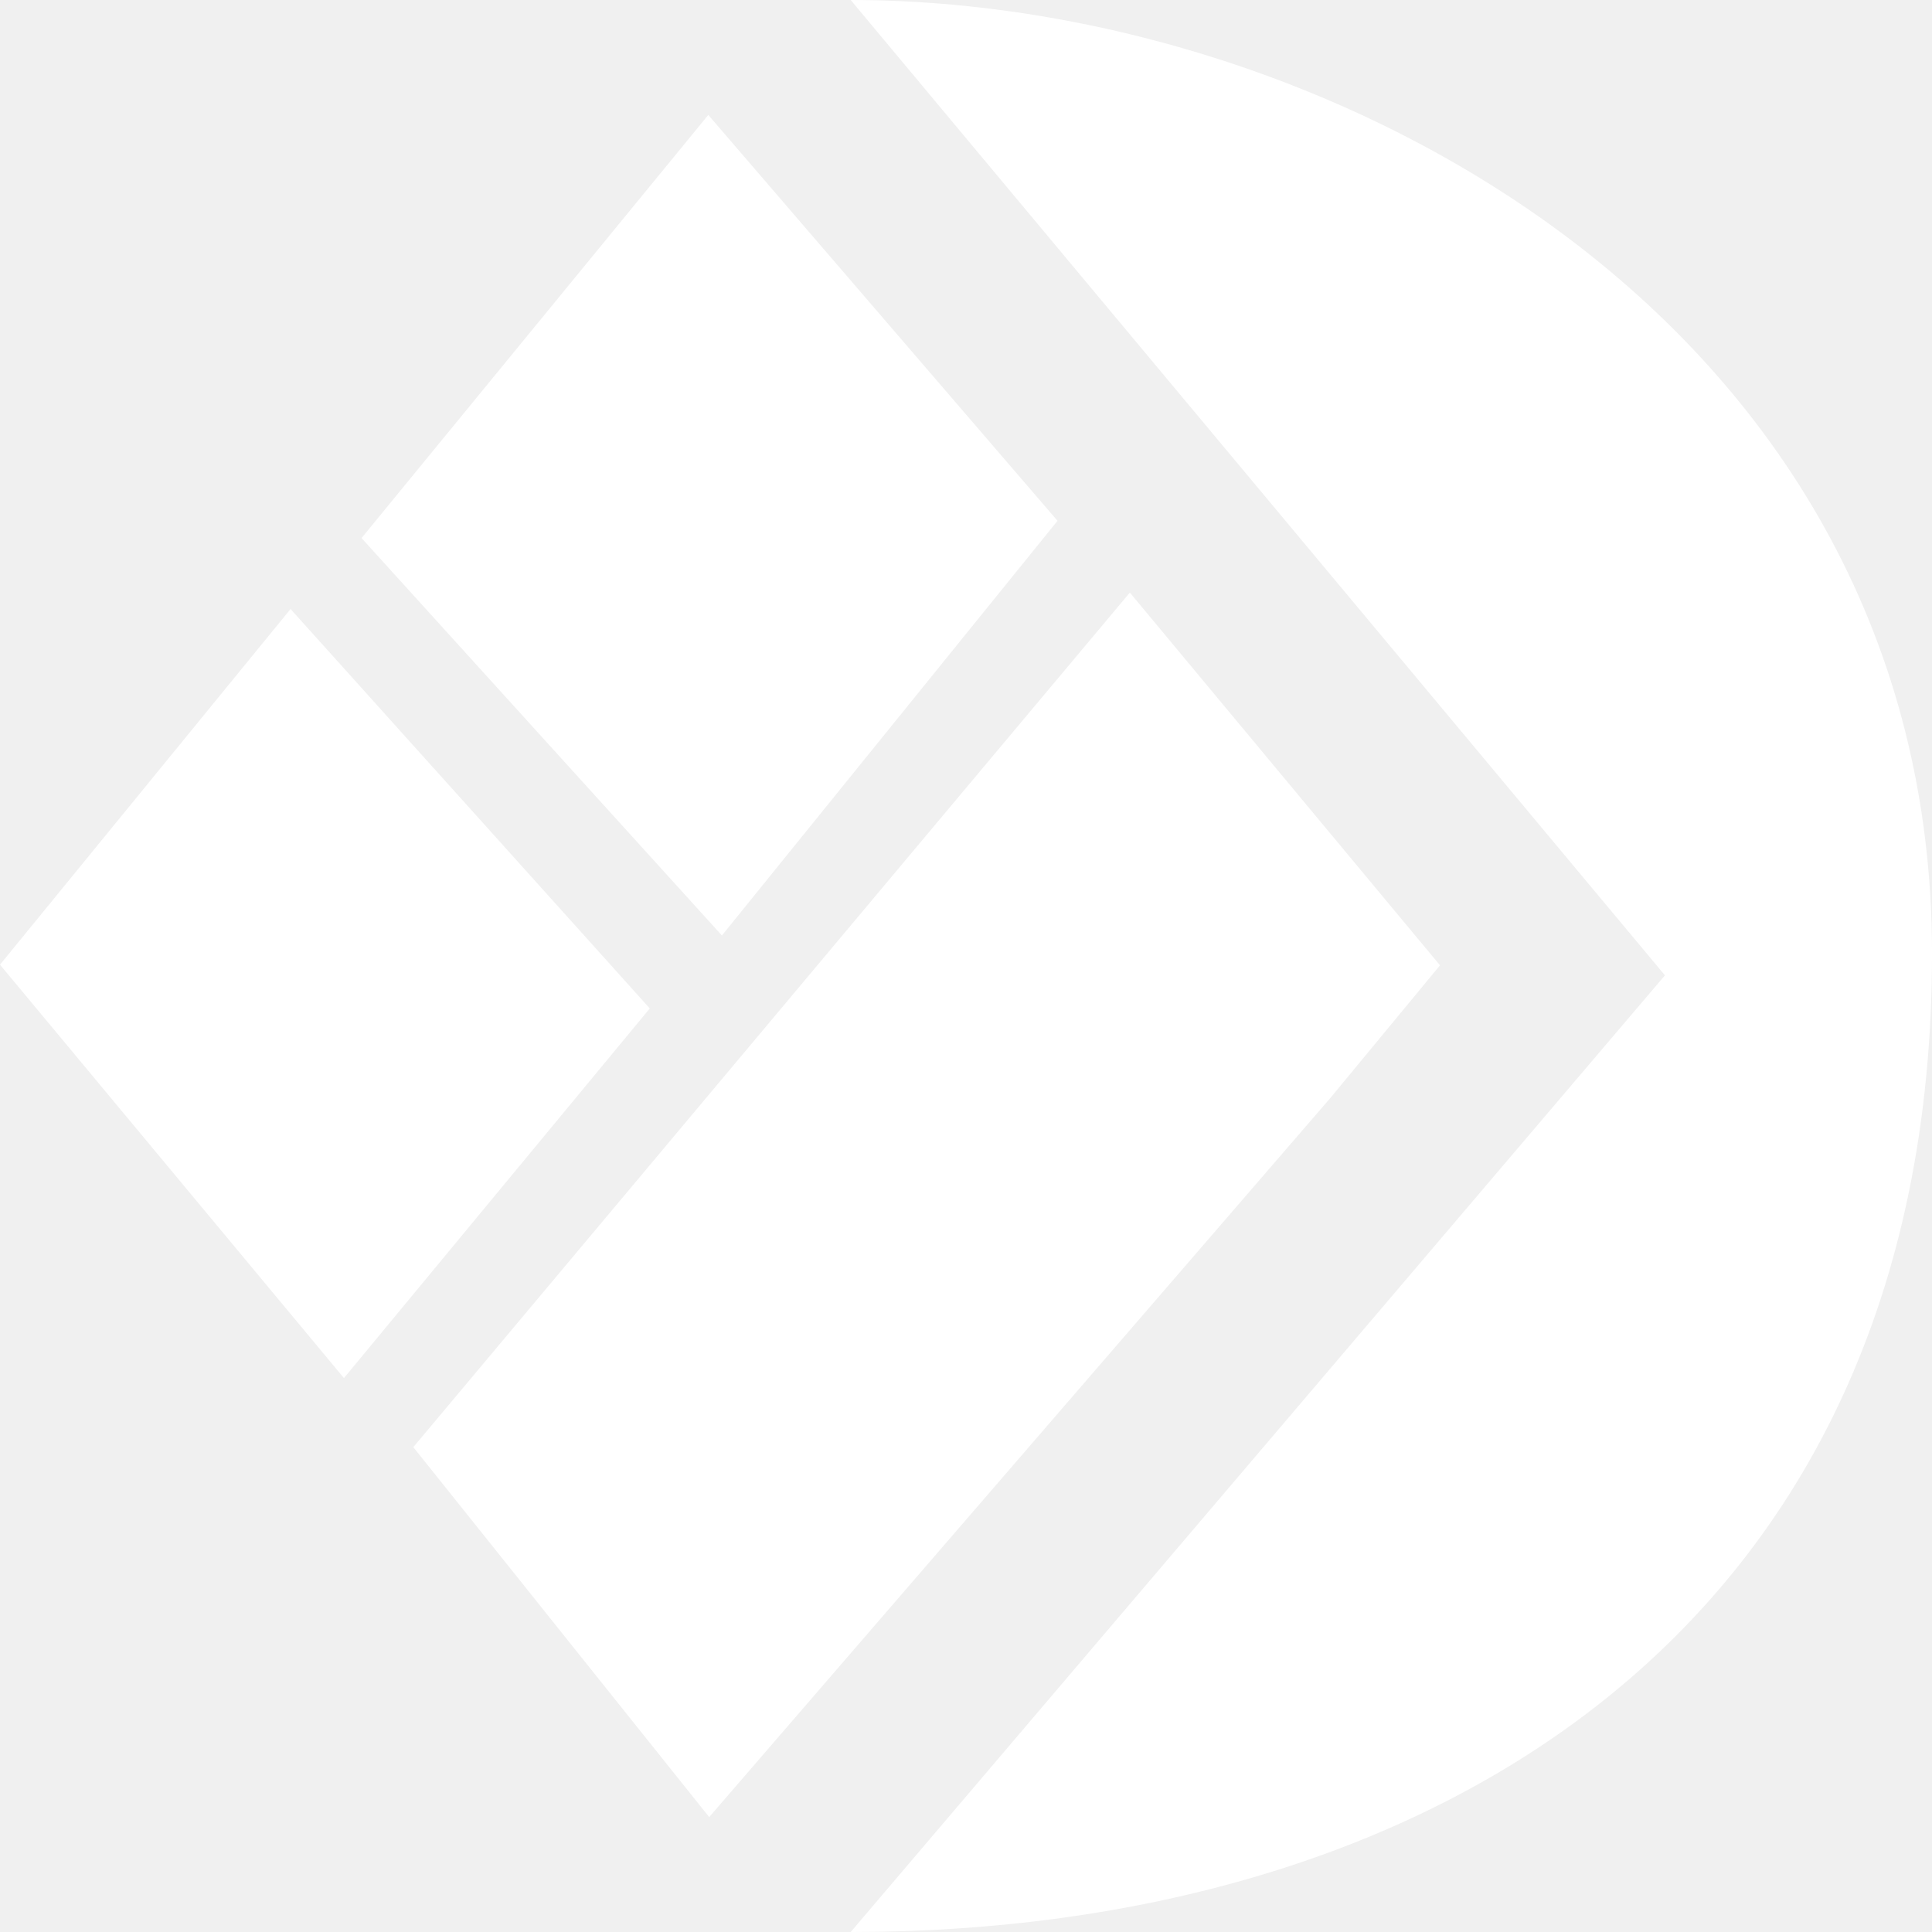
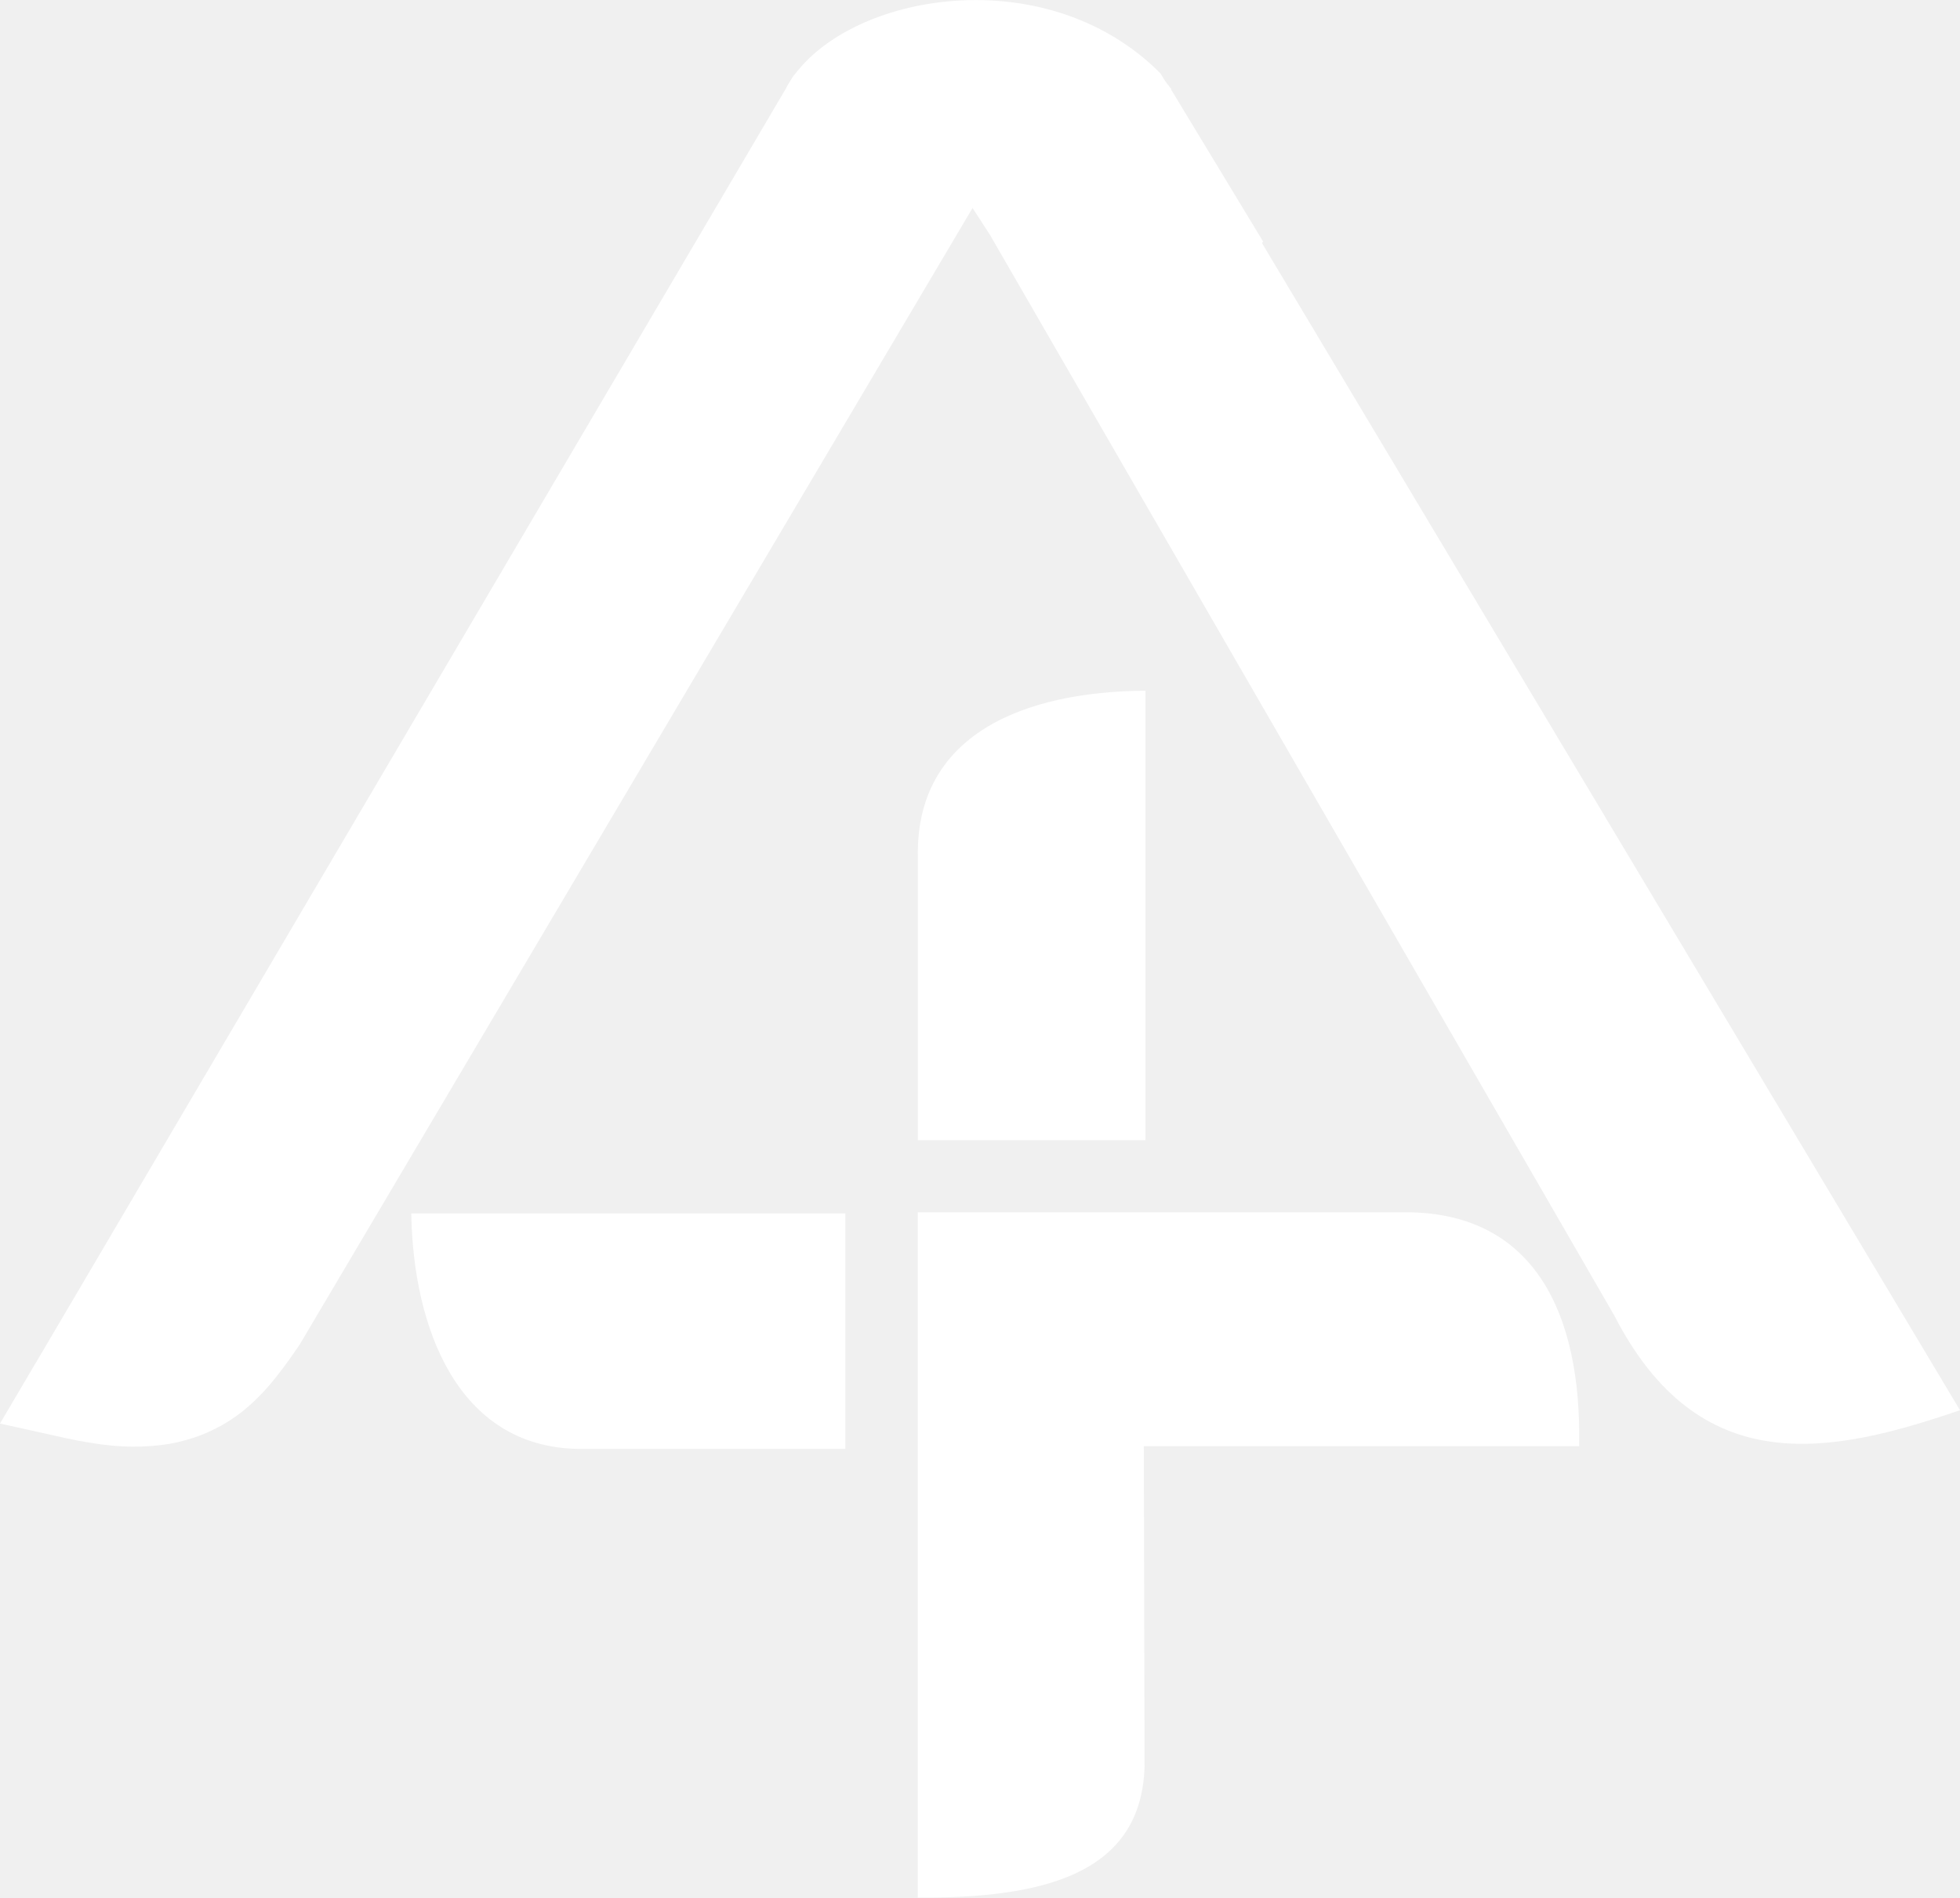
- <svg xmlns="http://www.w3.org/2000/svg" xml:space="preserve" width="23.812mm" height="23.812mm" version="1.1" style="shape-rendering:geometricPrecision; text-rendering:geometricPrecision; image-rendering:optimizeQuality; fill-rule:evenodd; clip-rule:evenodd" viewBox="0 0 959.8 959.8">
+ <svg xmlns="http://www.w3.org/2000/svg" xml:space="preserve" width="12.209mm" height="11.821mm" version="1.1" style="shape-rendering:geometricPrecision; text-rendering:geometricPrecision; image-rendering:optimizeQuality; fill-rule:evenodd; clip-rule:evenodd" viewBox="0 0 132.2 128">
  <defs>
    <style type="text/css">
   
-     .fil0 {fill:white}
+     .fil0 {fill:#FFFFFF}
+     .fil2 {fill:#FFFFFF}
+     .fil1 {fill:#FFFFFF;fill-rule:nonzero}
   
  </style>
  </defs>
  <g id="Layer_x0020_1">
-     <g id="_2164517181776">
+     <g id="_2158395726832">
      <g>
-         <polygon class="fil0" points="525.37,258.73 358.64,464.74 179.61,267.3 351.87,57.1 " />
-         <polygon class="fil0" points="205.33,718.93 561.3,294.39 715.38,479.56 660.78,545.63 352.32,902.71 " />
-         <polygon class="fil0" points="144.35,302.55 322.81,500.98 170.87,684.62 -0,479.24 " />
+         <path class="fil0" d="M77.36 8.16c-4.12,-5.72 -18.31,-5.79 -22.23,-0.86l-50.93 86.53 0.76 0.17c8.03,1.78 10.86,-1.33 13.52,-5.3l47.33 -79.95 -3.42 -2.01 0.03 -0.03 0 -0 0.02 -0.02 0.02 -0.02 0 -0 0.02 -0.02 0.02 -0.02 0 0 0.02 -0.02 0.02 -0.02 0 -0 0.02 -0.02 0.03 -0.02 0 -0 0.02 -0.02 0.02 -0.02 0.01 -0 0.02 -0.02 0.03 -0.02 0.01 -0.01 0.02 -0.02 0.02 -0.02 0.01 -0 0.02 -0.02 0.03 -0.02 0.01 -0 0.02 -0.02 0.03 -0.02 0.01 -0 0.02 -0.01 0.03 -0.02 0.01 -0 0.02 -0.01 0.03 -0.02 0.01 -0.01 0.02 -0.01 0.03 -0.02 0.01 -0 0.02 -0.01 0.03 -0.02 0.01 -0 0.02 -0.01 0.03 -0.02 0.01 -0.01 0.02 -0.01 0.03 -0.01 0.01 -0.01 0.02 -0.01 0.03 -0.01 0.02 -0.01 0.02 -0.01 0.03 -0.01 0.01 -0.01 0.02 -0.01 0.03 -0.01 0.02 -0.01 0.01 -0.01 0.03 -0.01 0.02 -0.01 0.01 -0 0.03 -0.01 0.02 -0 0.01 -0 0.03 -0.01 0.02 -0 0.01 -0 0.03 -0.01 0.02 -0 0.01 -0 0.03 -0.01 0.02 -0 0.01 -0 0.03 -0.01 0.02 -0 0.01 -0 0.05 -0.01 0.01 -0 0.03 -0 0.02 -0 0.01 -0 0.03 -0 0.02 -0 0.01 0 0 0c0.56,0.05 1.74,1.18 2.19,1.67l10.87 13.82 5.03 -5.59 -4.66 -7.7z" />
+         <path id="1" class="fil1" d="M56.91 9.22l-3.56 -3.83 0.23 -0.34 0.58 -0.65 0.62 -0.57 0.66 -0.5 0.69 -0.45 0.72 -0.4 0.75 -0.35 0.78 -0.31 0.8 -0.27 0.83 -0.23 0.85 -0.2 0.87 -0.16 0.88 -0.13 0.89 -0.09 0.9 -0.06 0.91 -0.03 0.91 0.01 0.92 0.04 0.91 0.07 0.91 0.11 0.9 0.14 0.89 0.18 0.87 0.21 0.86 0.25 0.84 0.29 0.82 0.33 0.79 0.37 0.77 0.42 0.73 0.46 0.7 0.52 0.67 0.58 0.63 0.65 0.58 0.73 -3.26 4.3 -0.25 -0.31 -0.31 -0.32 -0.38 -0.33 -0.44 -0.32 -0.49 -0.31 -0.54 -0.3 -0.59 -0.28 -0.63 -0.26 -0.67 -0.23 -0.7 -0.2 -0.73 -0.18 -0.75 -0.15 -0.77 -0.12 -0.78 -0.09 -0.79 -0.06 -0.79 -0.03 -0.79 -0.01 -0.79 0.02 -0.78 0.05 -0.76 0.08 -0.75 0.11 -0.72 0.14 -0.7 0.16 -0.66 0.19 -0.63 0.21 -0.58 0.23 -0.53 0.25 -0.48 0.26 -0.42 0.27 -0.36 0.27 -0.29 0.26 -0.22 0.24 0.23 -0.34zm-3.56 -3.83l0.11 -0.18 0.12 -0.16 -0.23 0.34zm-50.93 86.53l50.93 -86.53 3.56 3.83 -50.93 86.53 -2.15 1.12 -1.41 -4.95zm1.41 4.95l-3.83 -0.85 2.42 -4.11 1.41 4.95zm0.76 0.17l-0.76 -0.17 0.73 -6.07 0.76 0.17 -0.73 6.07zm12.11 -10.26l3.55 3.85 -0.09 0.14 -0.27 0.39 -0.27 0.39 -0.28 0.39 -0.29 0.39 -0.3 0.39 -0.31 0.39 -0.32 0.38 -0.33 0.37 -0.35 0.36 -0.37 0.36 -0.38 0.34 -0.4 0.33 -0.42 0.31 -0.43 0.29 -0.45 0.27 -0.47 0.25 -0.48 0.23 -0.5 0.21 -0.52 0.18 -0.53 0.16 -0.55 0.14 -0.57 0.11 -0.59 0.08 -0.61 0.06 -0.62 0.03 -0.64 0.01 -0.67 -0.02 -0.69 -0.05 -0.71 -0.08 -0.73 -0.11 -0.76 -0.13 -0.79 -0.16 0.73 -6.07 0.69 0.14 0.66 0.12 0.62 0.09 0.59 0.07 0.56 0.04 0.53 0.02 0.5 -0 0.48 -0.02 0.45 -0.04 0.42 -0.06 0.4 -0.08 0.38 -0.09 0.36 -0.11 0.34 -0.12 0.32 -0.13 0.3 -0.15 0.29 -0.16 0.28 -0.17 0.27 -0.18 0.25 -0.19 0.25 -0.2 0.24 -0.22 0.23 -0.23 0.23 -0.24 0.23 -0.26 0.23 -0.27 0.23 -0.28 0.23 -0.29 0.23 -0.31 0.23 -0.32 0.23 -0.33 0.23 -0.35 -0.09 0.14zm3.55 3.85l-0.04 0.07 -0.05 0.08 0.09 -0.14zm47.33 -79.95l-47.33 79.95 -3.55 -3.85 47.33 -79.95 2.68 -0.9 0.87 4.75zm-0.87 -4.75l2.73 1.6 -1.86 3.14 -0.87 -4.75zm-3.42 -2.01l3.42 2.01 -1.81 5.65 -3.42 -2.01 -0.45 -5.3 2.26 -0.35zm-1.81 5.65l-3.62 -2.12 3.17 -3.17 0.45 5.3zm2.28 -0.37l-0.03 0.03 -2.71 -4.95 0.03 -0.03 3.63 2.47 -0.92 2.47zm0.92 -2.47l0 1.55 -0.92 0.92 0.92 -2.47zm0 -0l0 0 -4.55 0 0 -0 0.88 -2.43 3.67 2.43zm-4.55 0l0 -1.51 0.88 -0.92 -0.88 2.43zm3.69 2.41l-0.02 0.02 -2.79 -4.87 0.02 -0.02 0.08 -0.08 2.71 4.95zm-2.79 -4.87l0.04 -0.04 0.04 -0.04 -0.08 0.08zm2.73 4.92l-0.02 0.02 -2.63 -5.02 0.02 -0.02 3.59 2.51 -0.96 2.51zm0.96 -2.51l0 1.59 -0.96 0.92 0.96 -2.51zm0 -0l0 0 -4.55 0 0 -0 0.97 -2.52 3.59 2.52zm-4.55 0l0 -1.6 0.97 -0.92 -0.97 2.52zm3.61 2.49l-0.02 0.02 -2.62 -5.03 0.02 -0.02 2.62 5.03 -0 0zm0 -0l-0 0 0.22 -0.21 -0.21 0.2zm0.02 -0.02l-0.02 0.02 -2.63 -5.02 0.02 -0.02 1.31 -0.57 1.31 5.59zm-2.63 -5.02l0.59 -0.57 0.72 0 -1.31 0.57zm1.32 5.59l-0 0 0 -6.15 0 0 1.31 5.59 -1.31 0.56zm1.31 -0.56l-0.59 0.56 -0.72 0 1.31 -0.56zm0.02 -0.02l-0.02 0.02 -2.62 -5.03 0.02 -0.02 2.63 5.03 -0 0zm0 -0l-0 0 -0.05 0.05 0.05 -0.05zm0.02 -0.02l-0.02 0.02 -2.63 -5.02 0.02 -0.02 3.39 3.78 -0.76 1.25zm0.76 -1.25l-0.25 0.76 -0.51 0.48 0.76 -1.25zm0 -0l-0 0 -4.15 -2.53 0 -0 0.91 -1.38 3.24 3.9zm-4.15 -2.53l0.29 -0.88 0.61 -0.5 -0.91 1.38zm3.27 3.89l-0.02 0.02 -2.34 -5.28 0.02 -0.02 2.36 5.26 -0.02 0.02zm0.02 -0.02l-0.02 0.02 0.01 -0.01 0.02 -0.01zm0.03 -0.02l-0.03 0.02 -2.39 -5.24 0.03 -0.02 0.4 -0.27 1.98 5.51zm-2.39 -5.24l0.19 -0.16 0.21 -0.11 -0.4 0.27zm1.99 5.5l-0 0 -1.58 -5.77 0 -0 2.1 5.41 -0.52 0.37zm0.52 -0.37l-0.24 0.23 -0.27 0.14 0.52 -0.37zm0.02 -0.02l-0.02 0.02 -2.61 -5.04 0.02 -0.02 2.62 5.03 -0.01 0.01zm0.01 -0.01l-0.01 0.01 0.11 -0.1 -0.1 0.1zm0.02 -0.02l-0.02 0.02 -2.62 -5.03 0.02 -0.02 0.67 -0.44 1.96 5.47zm-2.62 -5.03l0.31 -0.29 0.36 -0.14 -0.67 0.44zm1.96 5.46l-0.01 0 -1.29 -5.9 0.01 -0 1.71 5.67 -0.42 0.23zm0.42 -0.23l-0.2 0.14 -0.22 0.09 0.42 -0.23zm0.02 -0.02l-0.02 0.02 -2.13 -5.44 0.02 -0.02 2.21 5.38 -0.09 0.07zm0.09 -0.07l-0.05 0.04 -0.03 0.02 0.09 -0.07zm0.03 -0.02l-0.03 0.02 -2.3 -5.31 0.03 -0.02 2.5 5.13 -0.2 0.18zm0.2 -0.18l-0.09 0.09 -0.11 0.09 0.2 -0.18zm0.01 -0.01l-0.01 0.01 -2.71 -4.95 0.01 -0.01 0.21 -0.18 2.5 5.13zm-2.71 -4.95l0.1 -0.1 0.11 -0.09 -0.21 0.18zm2.52 5.12l-0.02 0.02 -2.3 -5.31 0.02 -0.02 2.33 5.28 -0.04 0.03zm0.04 -0.03l-0.02 0.01 -0.02 0.02 0.04 -0.03zm0.02 -0.02l-0.02 0.02 -2.37 -5.25 0.02 -0.02 0.54 -0.32 1.83 5.58zm-2.37 -5.25l0.25 -0.21 0.29 -0.11 -0.54 0.32zm1.84 5.57l-0.01 0 -1.29 -5.9 0.01 -0 1.71 5.67 -0.42 0.23zm0.42 -0.23l-0.2 0.14 -0.22 0.09 0.42 -0.23zm0.02 -0.02l-0.02 0.02 -2.13 -5.44 0.02 -0.02 2.17 5.41 -0.04 0.03zm0.04 -0.03l-0.03 0.02 -0.02 0.01 0.04 -0.03zm0.03 -0.02l-0.03 0.02 -2.21 -5.38 0.03 -0.02 0.42 -0.24 1.79 5.62zm-2.21 -5.38l0.2 -0.15 0.22 -0.09 -0.42 0.24zm1.8 5.62l-0.01 0 -1.38 -5.87 0.01 -0 1.78 5.64 -0.4 0.23zm0.4 -0.23l-0.19 0.14 -0.21 0.09 0.4 -0.23zm0.02 -0.02l-0.02 0.02 -2.18 -5.4 0.02 -0.02 0.03 -0.02 2.15 5.43zm-2.18 -5.4l0 -0 0.03 -0.02 -0.03 0.02zm2.17 5.41l-0.03 0.02 -2.11 -5.45 0.03 -0.02 0.05 -0.03 2.06 5.49zm-2.11 -5.45l0.05 -0.03 0 -0 -0.05 0.04zm2.07 5.48l-0.01 0 -2.01 -5.52 0.01 -0 0.15 -0.09 1.86 5.61zm-2.01 -5.52l0.07 -0.04 0.08 -0.05 -0.15 0.09zm1.89 5.6l-0.02 0.01 -1.72 -5.7 0.02 -0.01 1.91 5.58 -0.2 0.12zm0.2 -0.12l-0.1 0.07 -0.1 0.06 0.2 -0.12zm0.03 -0.02l-0.03 0.02 -2.11 -5.45 0.03 -0.02 0.05 -0.03 2.06 5.49zm-2.11 -5.45l0.05 -0.03 0 -0 -0.05 0.04zm2.07 5.48l-0.01 0 -2.01 -5.52 0.01 -0 0.11 -0.07 1.9 5.59zm-2.01 -5.52l0.05 -0.04 0.06 -0.03 -0.11 0.07zm1.92 5.58l-0.02 0.01 -1.79 -5.66 0.02 -0.01 1.82 5.64 -0.03 0.02zm0.03 -0.02l-0.03 0.02 0.03 -0.02 -0 0zm0.03 -0.02l-0.03 0.02 -1.85 -5.63 0.03 -0.02 2.03 5.5 -0.18 0.12zm0.18 -0.12l-0.09 0.07 -0.09 0.05 0.18 -0.12zm0.01 -0.01l-0.01 0.01 -2.21 -5.38 0.01 -0.01 0.39 -0.23 1.81 5.61zm-2.21 -5.38l0.19 -0.14 0.21 -0.09 -0.39 0.23zm1.83 5.61l-0.02 0.01 -1.42 -5.85 0.02 -0.01 1.72 5.68 -0.3 0.16zm0.3 -0.16l-0.14 0.1 -0.15 0.07 0.3 -0.16zm0.03 -0.02l-0.03 0.02 -2.01 -5.52 0.03 -0.02 0.36 -0.19 1.65 5.71zm-2.01 -5.52l0.17 -0.11 0.19 -0.08 -0.36 0.19zm1.66 5.71l-0.01 0 -1.29 -5.9 0.01 -0 1.47 5.82 -0.18 0.09zm0.18 -0.09l-0.09 0.05 -0.09 0.04 0.18 -0.09zm0.02 -0.01l-0.02 0.01 -1.66 -5.73 0.02 -0.01 1.75 5.68 -0.09 0.05zm0.09 -0.05l-0.03 0.02 -0.06 0.03 0.09 -0.05zm0.03 -0.02l-0.03 0.02 -1.85 -5.63 0.03 -0.02 0.28 -0.14 1.57 5.76zm-1.85 -5.63l0.13 -0.08 0.15 -0.06 -0.28 0.14zm1.58 5.76l-0.01 0 -1.29 -5.9 0.01 -0 1.36 5.87 -0.06 0.03zm0.06 -0.03l-0.02 0.01 -0.04 0.02 0.06 -0.03zm0.02 -0.01l-0.02 0.01 -1.42 -5.85 0.02 -0.01 1.58 5.77 -0.16 0.08zm0.16 -0.08l-0.08 0.04 -0.08 0.04 0.16 -0.08zm0.03 -0.02l-0.03 0.02 -1.74 -5.69 0.03 -0.02 1.88 5.6 -0.14 0.08zm0.14 -0.08l-0.06 0.04 -0.07 0.04 0.14 -0.08zm0.01 -0.01l-0.01 0.01 -2.01 -5.52 0.01 -0.01 0.46 -0.23 1.55 5.75zm-2.01 -5.52l0.22 -0.15 0.24 -0.08 -0.46 0.23zm1.57 5.74l-0.02 0.01 -1.09 -5.98 0.02 -0.01 1.31 5.89 -0.22 0.09zm0.22 -0.09l-0.11 0.05 -0.11 0.04 0.22 -0.09zm0.03 -0.01l-0.03 0.01 -1.52 -5.8 0.03 -0.01 0.09 -0.04 1.43 5.84zm-1.52 -5.8l0.05 -0.02 0.04 -0.02 -0.09 0.04zm1.44 5.84l-0.01 0.01 -1.34 -5.88 0.01 -0.01 1.56 5.78 -0.22 0.11zm0.22 -0.11l-0.11 0.06 -0.11 0.05 0.22 -0.11zm0.02 -0.01l-0.02 0.01 -1.77 -5.67 0.02 -0.01 0.18 -0.09 1.59 5.76zm-1.77 -5.67l0.08 -0.05 0.1 -0.04 -0.18 0.09zm1.62 5.75l-0.03 0.01 -1.41 -5.85 0.03 -0.01 0.12 -0.05 1.29 5.9zm-1.41 -5.85l0.07 -0.03 0.05 -0.02 -0.12 0.05zm1.3 5.9l-0.02 0.01 -1.16 -5.95 0.02 -0.01 1.27 5.91 -0.11 0.04zm0.11 -0.04l-0.06 0.03 -0.05 0.02 0.11 -0.04zm0.02 -0.01l-0.02 0.01 -1.38 -5.87 0.02 -0.01 0.03 -0.01 1.34 5.88zm-1.38 -5.87l0.01 -0 0.02 -0.01 -0.03 0.01zm1.37 5.87l-0.03 0.01 -1.31 -5.89 0.03 -0.01 0.03 -0.01 1.28 5.91zm-1.31 -5.89l0.03 -0.01 0.02 -0.01 -0.05 0.02zm1.29 5.9l-0.01 0.01 -1.25 -5.92 0.01 -0.01 1.31 5.89 -0.06 0.03zm0.06 -0.03l-0.05 0.02 -0.02 0.01 0.06 -0.03zm0.02 -0.01l-0.02 0.01 -1.38 -5.87 0.02 -0.01 0.08 -0.03 1.3 5.9zm-1.38 -5.87l0.05 -0.02 0.03 -0.01 -0.08 0.03zm1.32 5.89l-0.03 0.01 -1.22 -5.93 0.03 -0.01 0.12 -0.04 1.09 5.97zm-1.22 -5.93l0.06 -0.02 0.07 -0.02 -0.12 0.04zm1.11 5.97l-0.02 0.01 -0.97 -6.01 0.02 -0.01 1.21 5.92 -0.24 0.09zm0.24 -0.09l-0.12 0.05 -0.12 0.04 0.24 -0.09zm0.01 -0.01l-0.01 0.01 -1.45 -5.83 0.01 -0.01 0.24 -0.09 1.21 5.92zm-1.45 -5.83l0.11 -0.05 0.12 -0.04 -0.24 0.09zm1.24 5.91l-0.03 0.01 -0.97 -6.01 0.03 -0.01 1.1 5.97 -0.12 0.04zm0.12 -0.04l-0.05 0.02 -0.07 0.02 0.12 -0.04zm0.02 -0.01l-0.02 0.01 -1.22 -5.93 0.02 -0.01 0.16 -0.05 1.06 5.98zm-1.22 -5.93l0.08 -0.03 0.08 -0.02 -0.16 0.05zm1.07 5.98l-0.01 0 -0.9 -6.03 0.01 -0 1.01 6 -0.11 0.04zm0.11 -0.04l-0.06 0.02 -0.05 0.01 0.11 -0.04zm0.03 -0.01l-0.03 0.01 -1.13 -5.96 0.03 -0.01 0.15 -0.05 0.98 6.01zm-1.13 -5.96l0.08 -0.03 0.07 -0.02 -0.15 0.05zm1 6l-0.02 0 -0.83 -6.05 0.02 -0 0 0 0.83 6.05zm0.01 -0l-0.01 0 -0.83 -6.05 0.01 -0 0.98 6.01 -0.15 0.05zm0.15 -0.05l-0.08 0.03 -0.07 0.02 0.15 -0.05zm0.03 -0.01l-0.03 0.01 -1.13 -5.96 0.03 -0.01 0.12 -0.04 1 6zm-1.13 -5.96l0.06 -0.02 0.06 -0.02 -0.12 0.04zm1.02 6l-0.02 0 -0.88 -6.04 0.02 -0 0.06 -0.01 0.82 6.05zm-0.88 -6.04l0.02 -0.01 0.03 -0.01 -0.06 0.01zm0.84 6.05l-0.01 0 -0.77 -6.07 0.01 -0 0.83 6.05 -0.06 0.02zm0.06 -0.02l-0.03 0.01 -0.03 0.01 0.06 -0.02zm0.03 -0.01l-0.03 0.01 -0.89 -6.04 0.03 -0.01 0.17 -0.04 0.72 6.07zm-0.89 -6.04l0.09 -0.02 0.08 -0.01 -0.17 0.04zm0.74 6.07l-0.02 0 -0.56 -6.11 0.02 -0 0.99 5.98 -0.43 0.13zm0.43 -0.13l-0.21 0.09 -0.22 0.04 0.43 -0.13zm0.01 -0l-0.01 0 -1.42 -5.85 0.01 -0 0.35 -0.12 1.07 5.96zm-1.42 -5.85l0.17 -0.08 0.18 -0.04 -0.35 0.12zm1.1 5.96l-0.03 0.01 -0.71 -6.08 0.03 -0.01 0.06 -0.01 0.65 6.09zm-0.71 -6.08l0.03 -0.01 0.03 -0.01 -0.06 0.01zm0.67 6.09l-0.02 0 -0.59 -6.1 0.02 -0 0.84 6.04 -0.25 0.06zm0.25 -0.06l-0.13 0.04 -0.12 0.02 0.25 -0.06zm0.01 -0l-0.01 0 -1.09 -5.98 0.01 -0 0.22 -0.06 0.87 6.03zm-1.09 -5.98l0.12 -0.04 0.11 -0.02 -0.22 0.06zm0.89 6.03l-0.03 0.01 -0.64 -6.09 0.03 -0.01 0.08 -0.01 0.56 6.11zm-0.64 -6.09l0.03 -0.01 0.05 -0.01 -0.08 0.01zm0.58 6.1l-0.02 0 -0.48 -6.12 0.02 -0 0.57 6.1 -0.09 0.02zm0.09 -0.02l-0.05 0.01 -0.05 0.01 0.09 -0.02zm0.01 -0l-0.01 0 -0.67 -6.09 0.01 -0 0.07 -0.01 0.59 6.1zm-0.67 -6.09l0.03 -0.01 0.04 -0.01 -0.07 0.01zm0.64 6.09l-0.05 0.01 -0.52 -6.11 0.05 -0.01 0.67 6.08 -0.15 0.03zm0.15 -0.03l-0.07 0.02 -0.09 0.01 0.15 -0.03zm0.01 -0l-0.01 0 -0.83 -6.05 0.01 -0 0.17 -0.03 0.66 6.09zm-0.83 -6.05l0.08 -0.02 0.09 -0.01 -0.17 0.03zm0.69 6.08l-0.03 0 -0.5 -6.12 0.03 -0 0.08 -0.01 0.42 6.13zm-0.5 -6.12l0.04 -0.01 0.04 -0 -0.08 0.01zm0.44 6.13l-0.02 0 -0.34 -6.14 0.02 -0 0.64 6.08 -0.3 0.06zm0.3 -0.06l-0.15 0.04 -0.16 0.02 0.3 -0.06zm0.01 -0l-0.01 0 -0.94 -6.02 0.01 -0 0.28 -0.06 0.66 6.08zm-0.94 -6.02l0.14 -0.04 0.15 -0.02 -0.28 0.06zm0.69 6.07l-0.03 0 -0.37 -6.13 0.03 -0 0.03 -0 0.34 6.14zm-0.37 -6.13l0.03 -0 0.03 -0 -0.06 0.01zm0.36 6.14l-0.02 0 -0.31 -6.14 0.02 -0 0.15 -0.01 0.15 6.15zm-0.31 -6.14l0.07 -0.01 0.08 0 -0.15 0.01zm0.16 6.15l-0.01 0 0 -6.15 0.01 0 0 0 0 6.15zm0 0l-0 0 0 -6.15 0 0 0.15 0.01 -0.15 6.15zm0 -6.15l0.07 0 0.07 0.01 -0.15 -0.01zm3.75 2.51l-3.12 4.48 0.12 0.14 -0.03 -0.03 -0.03 -0.04 -0.03 -0.03 -0.05 -0.05 -0.05 -0.05 -0.04 -0.04 -0.05 -0.05 -0.06 -0.06 -0.05 -0.05 -0.06 -0.06 -0.06 -0.06 -0.06 -0.06 -0.06 -0.05 -0.06 -0.05 -0.06 -0.05 -0.06 -0.05 -0.06 -0.05 -0.06 -0.05 -0.05 -0.04 -0.05 -0.04 -0.04 -0.03 -0.04 -0.03 -0.04 -0.03 -0.03 -0.02 -0.02 -0.01 -0.01 -0.01 -0 -0 0.02 0.01 0.03 0.01 0.06 0.02 0.09 0.02 0.12 0.02 0.3 -6.14 0.23 0.03 0.2 0.05 0.18 0.06 0.16 0.06 0.15 0.07 0.13 0.07 0.13 0.07 0.12 0.07 0.12 0.08 0.11 0.07 0.12 0.08 0.12 0.09 0.1 0.08 0.11 0.09 0.1 0.08 0.09 0.08 0.1 0.08 0.1 0.08 0.1 0.09 0.09 0.08 0.09 0.08 0.09 0.08 0.08 0.08 0.09 0.08 0.07 0.07 0.08 0.08 0.08 0.09 0.07 0.07 0.06 0.07 0.07 0.08 0.06 0.07 0.06 0.07 0.12 0.14zm-0.12 -0.14l0.06 0.06 0.06 0.08 -0.12 -0.14zm7.87 18.45l-10.87 -13.82 3.12 -4.48 10.87 13.82 -0.11 4.62 -3 -0.14zm3 0.14l-1.55 1.72 -1.46 -1.85 3 0.14zm5.03 -5.59l-5.03 5.59 -2.89 -4.76 5.03 -5.59 3.21 0.43 -0.32 4.33zm0.32 -4.33l1.44 2.38 -1.76 1.95 0.32 -4.33zm-4.66 -7.7l4.66 7.7 -3.52 3.9 -4.66 -7.7 3.39 -4.1 0.13 0.2zm-0.13 -0.2l0.07 0.1 0.06 0.1 -0.13 -0.2z" />
      </g>
-       <path class="fil0" d="M422.62 0c239.34,0 537.19,161.22 537.19,473.63 0,339.23 -253.28,486.18 -537.19,486.18l404.51 -475.27 -404.51 -484.54z" />
+       <path class="fil2" d="M53.04 5.91c6.32,-1.51 10.41,4.75 13.73,9.93l42.1 72.87c5.74,11.19 14.55,9.42 23.33,6.41l-53.92 -90.16c-7.94,-8.02 -21.88,-5.28 -25.24,0.96z" />
+       <path class="fil0" d="M61.9 128l0 -33.33 0 0 0 -12.9 33.13 0c8.45,0.13 11.66,6.81 11.48,15.78l-29.36 0 0.05 21.62c-0.23,7.26 -6.85,8.87 -15.31,8.83z" />
+       <path class="fil2" d="M57.03 97.73l-18.09 0c-8.07,-0.17 -11.07,-8.14 -11.2,-15.88l29.28 0 0 12.87 0 0 0 3.01z" />
+       <path class="fil2" d="M77.26 46.59l0 30.32 -15.35 0 0 -19.04c-0.2,-8.35 7.19,-11.23 15.35,-11.28z" />
    </g>
  </g>
</svg>
